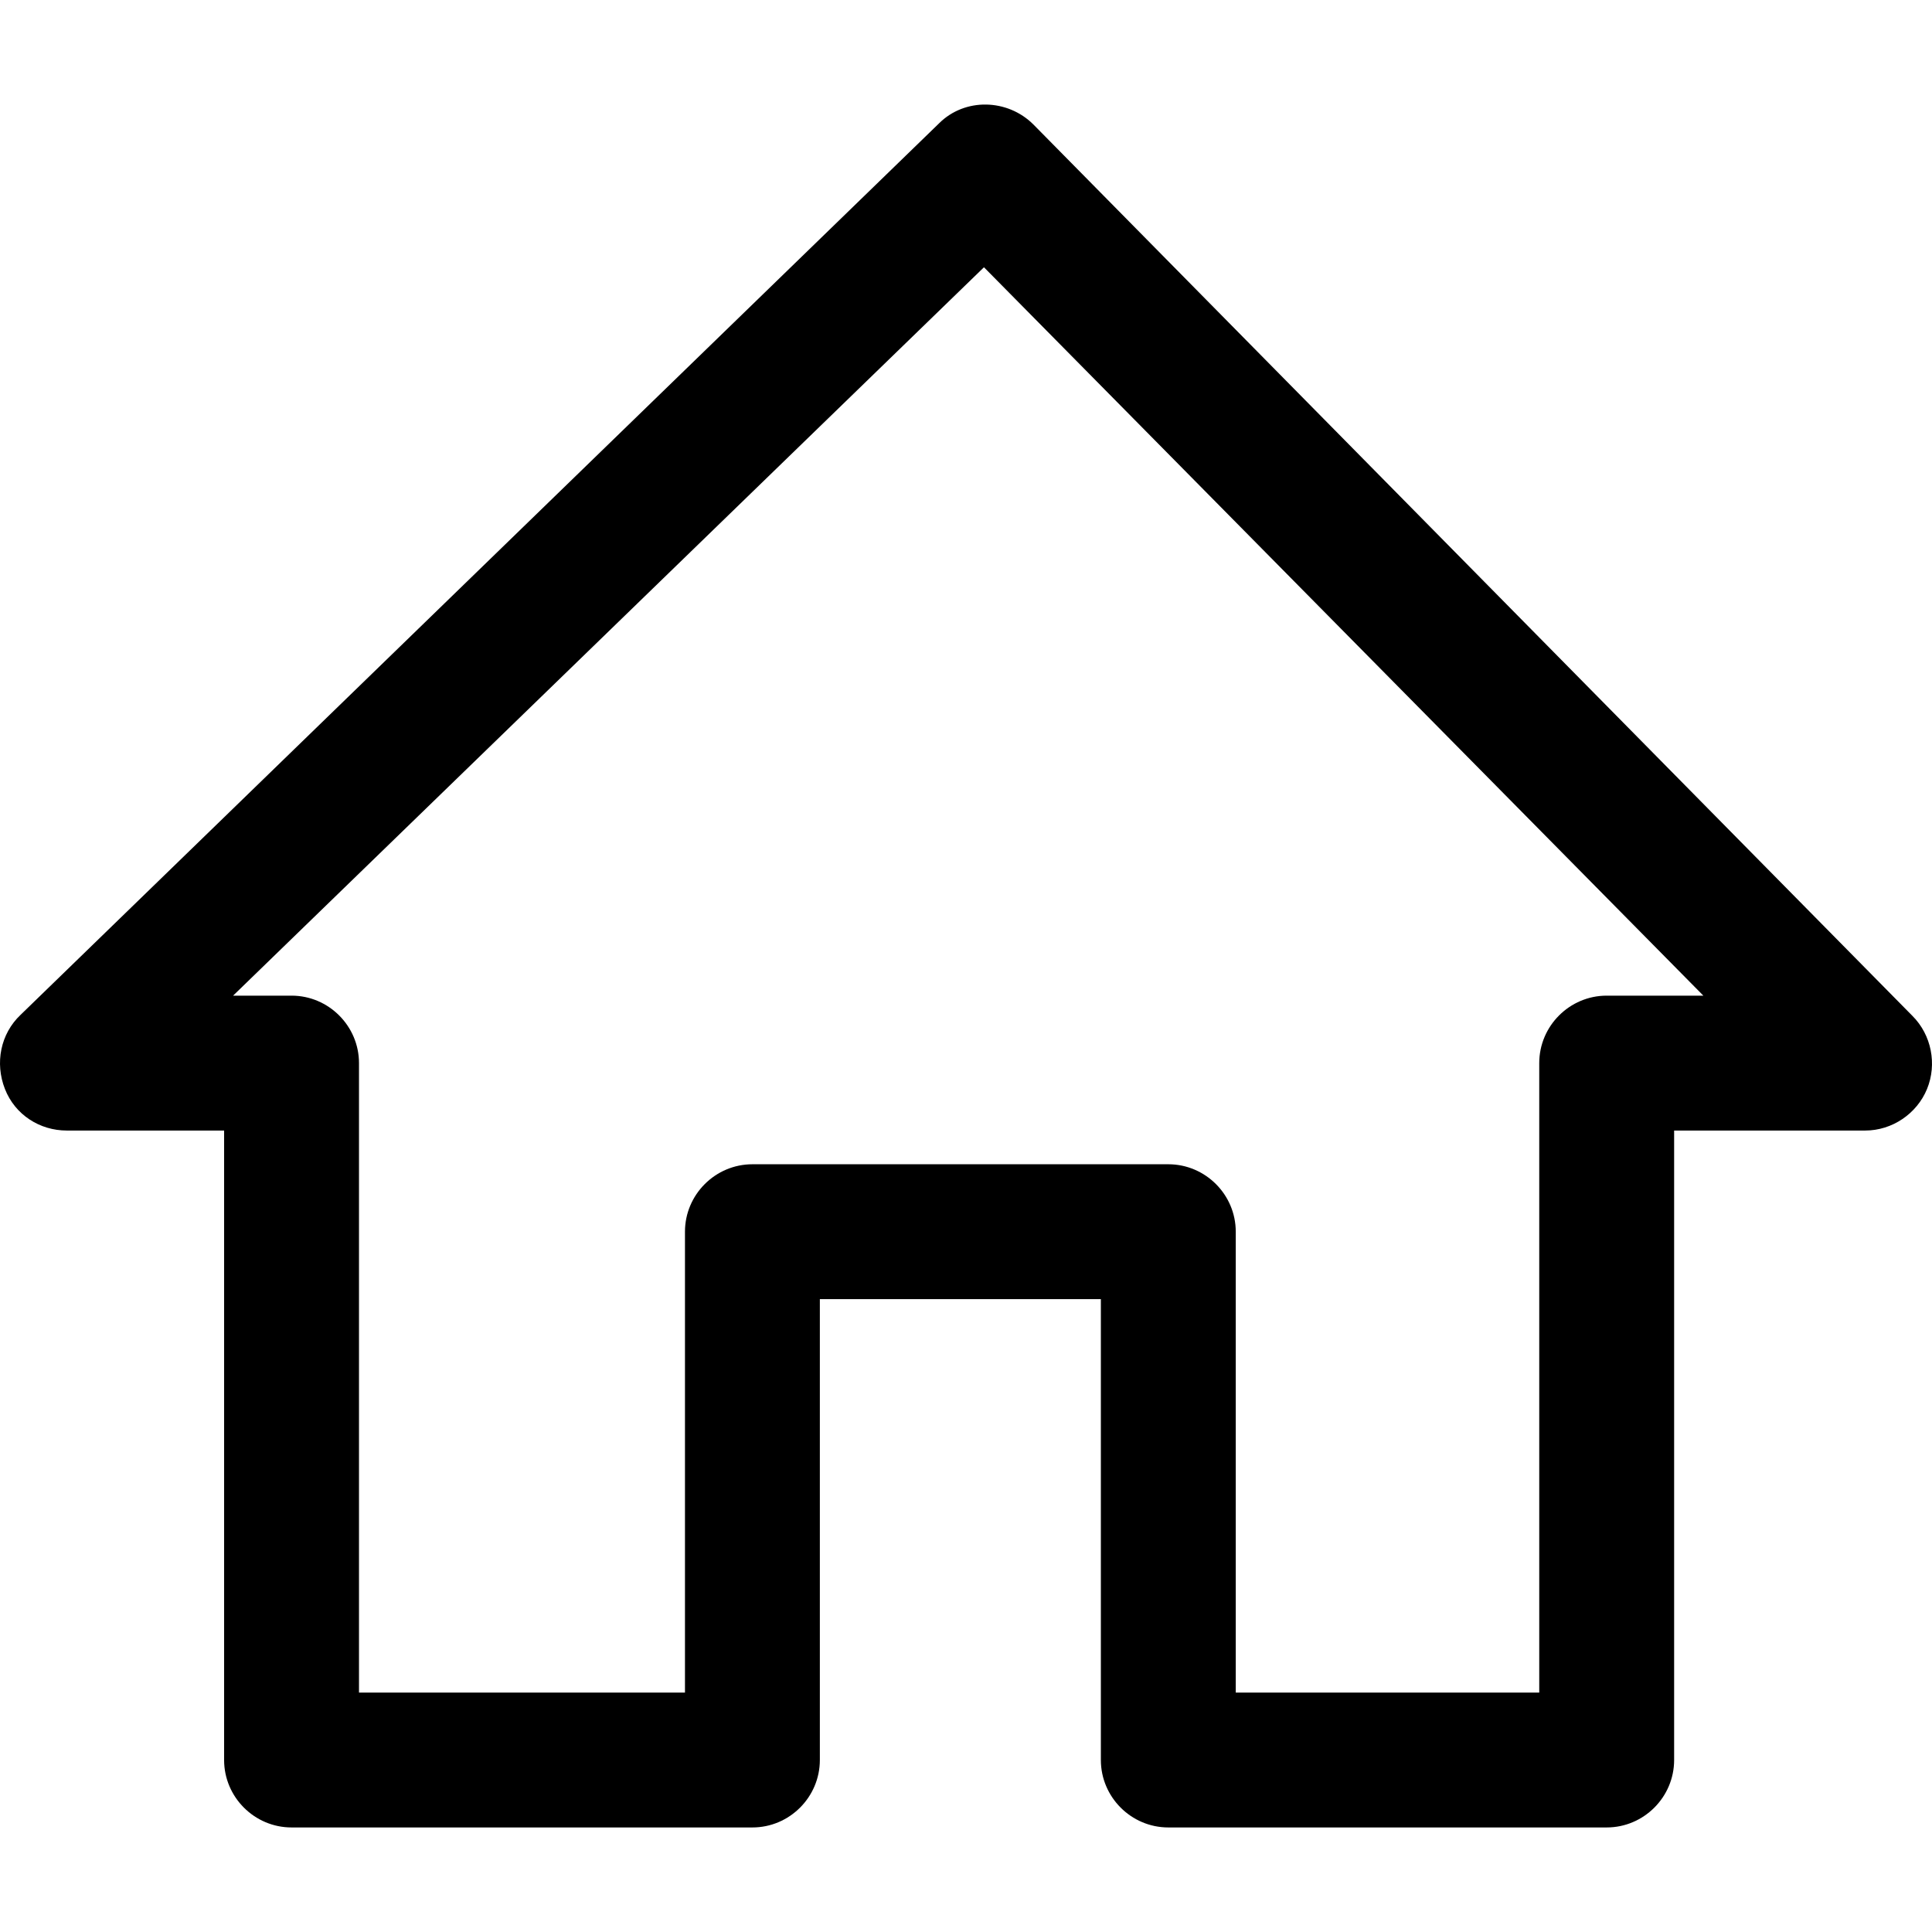
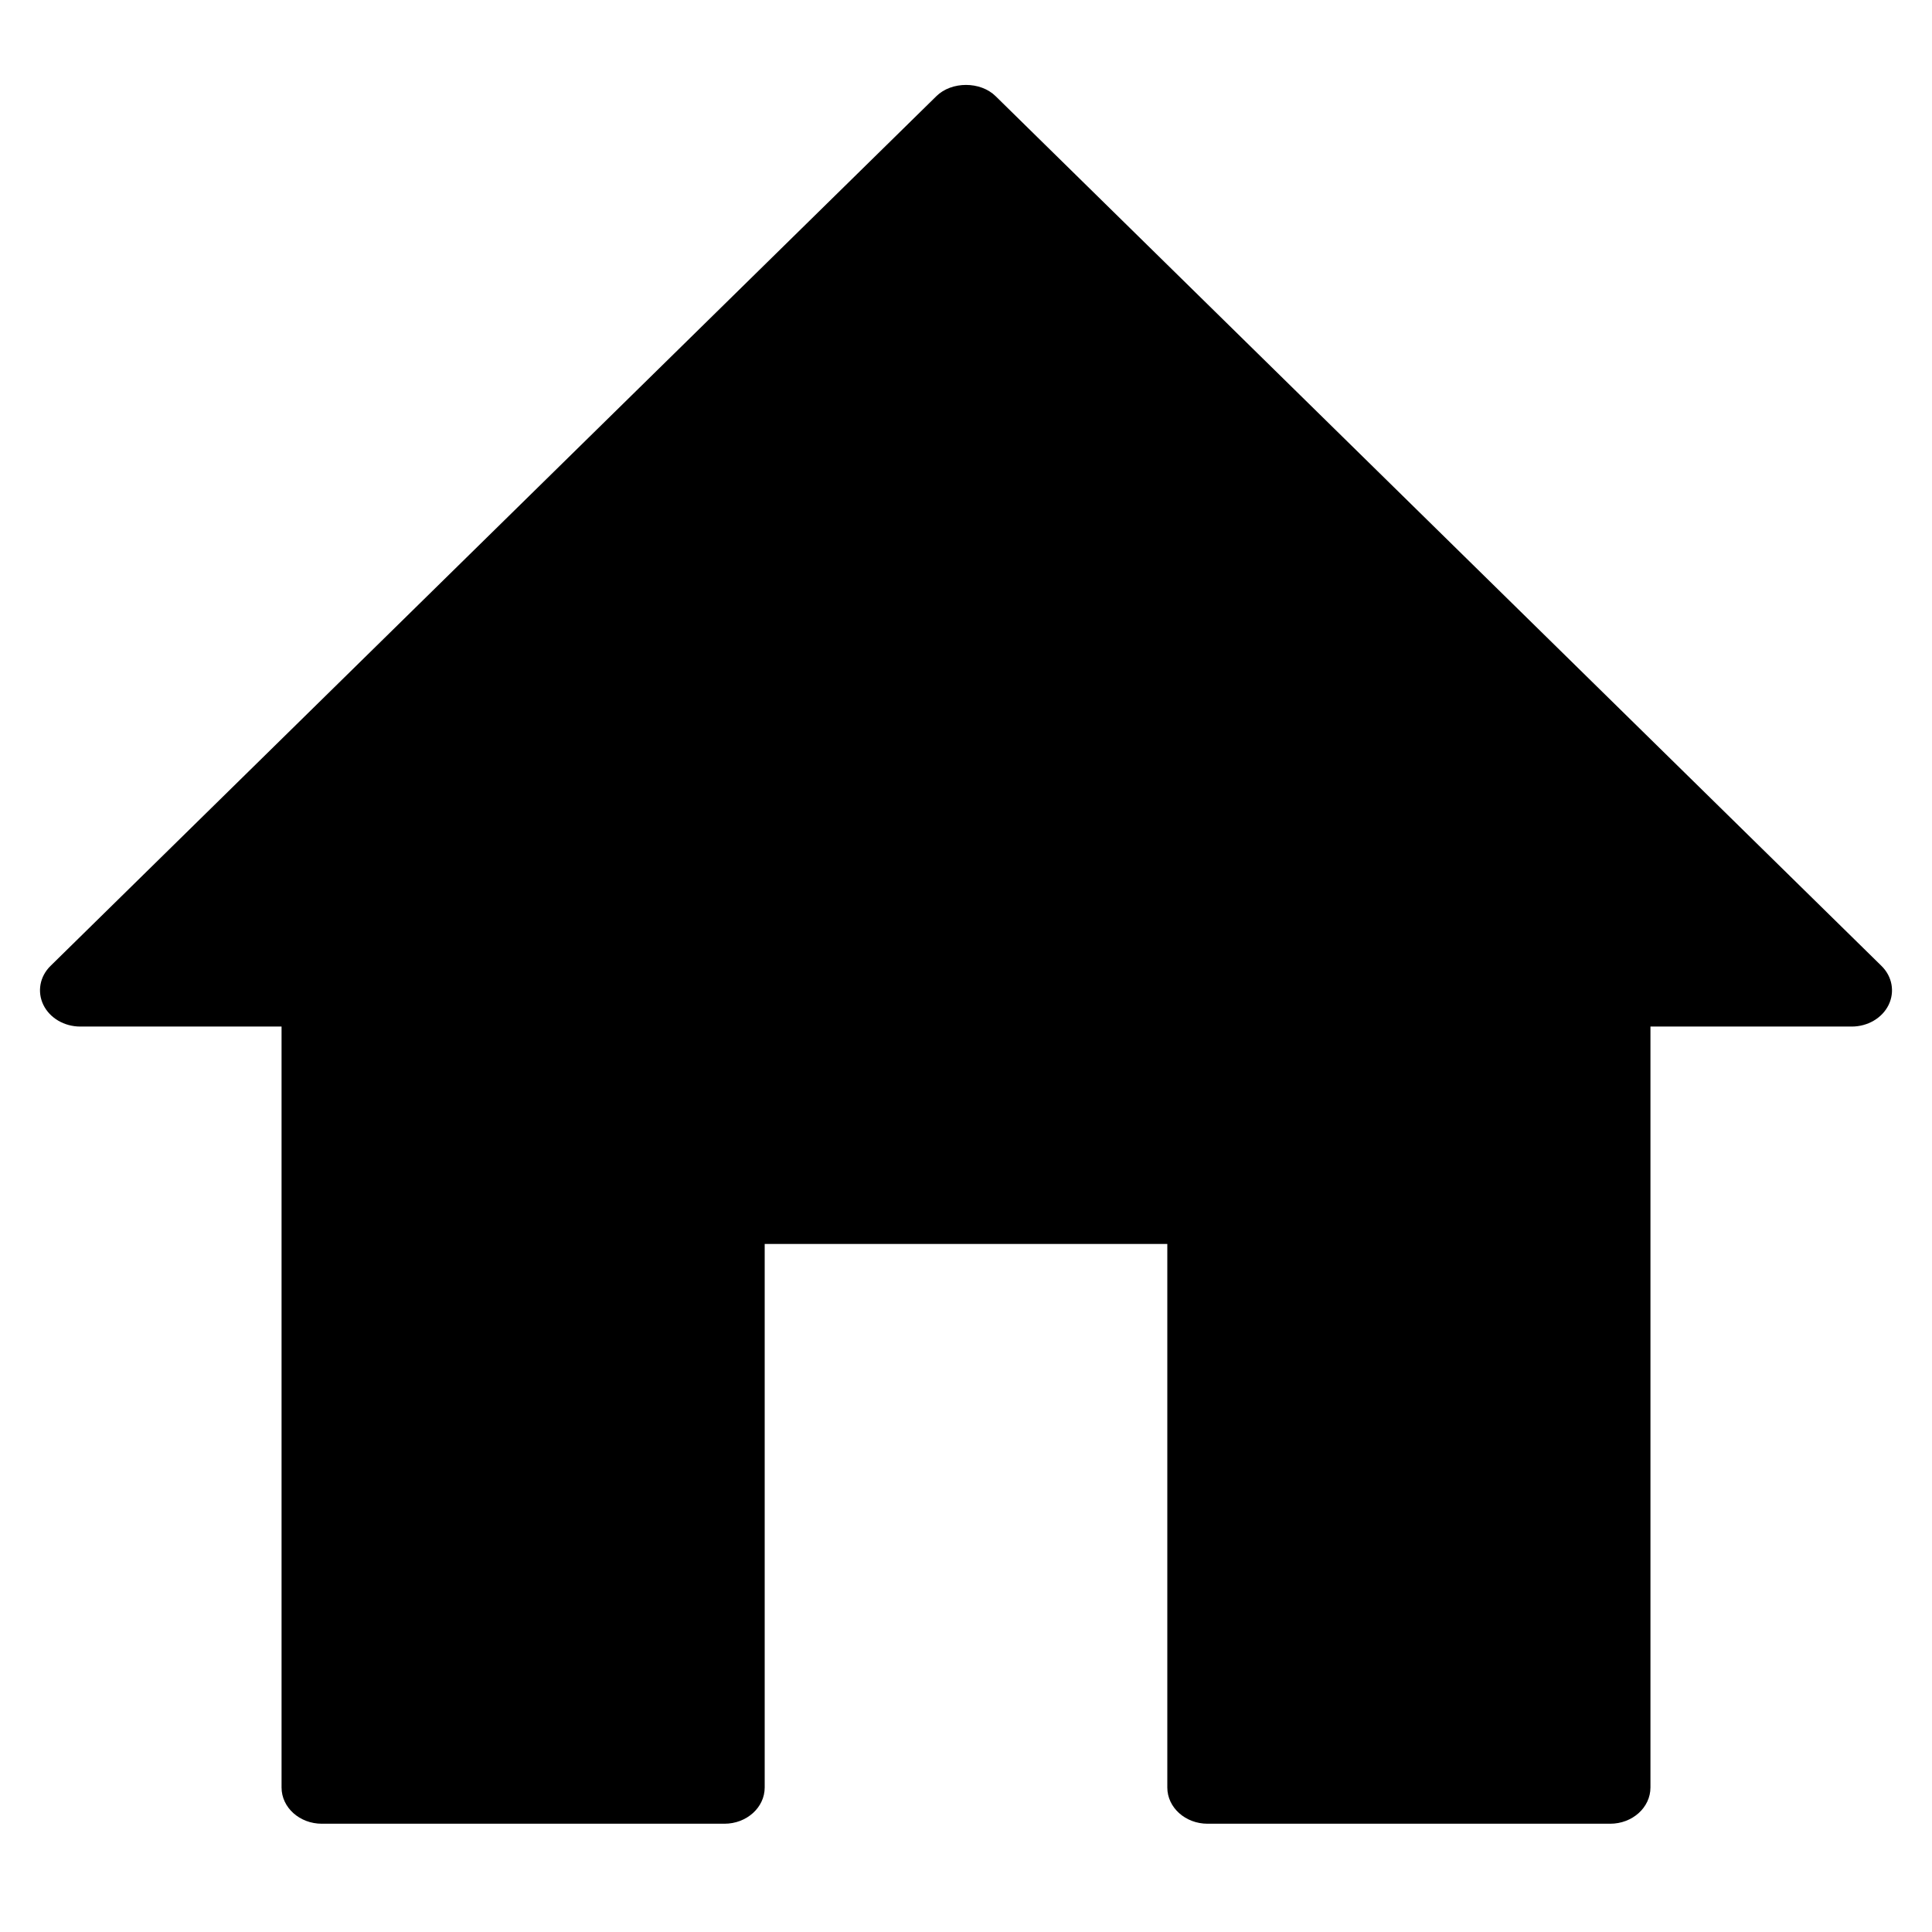
- <svg xmlns="http://www.w3.org/2000/svg" version="1.1" x="0px" y="0px" viewBox="0 0 486.988 486.988" style="enable-background:new 0 0 486.988 486.988;" xml:space="preserve">
+ <svg xmlns="http://www.w3.org/2000/svg" version="1.1" x="0px" y="0px" viewBox="0 0 511.856 511.856" style="enable-background:new 0 0 511.856 511.856;" xml:space="preserve">
  <g>
-     <g>
-       <path d="M16.822,284.968h39.667v158.667c0,9.35,7.65,17,17,17h116.167c9.35,0,17-7.65,17-17V327.468h70.833v116.167    c0,9.35,7.65,17,17,17h110.5c9.35,0,17-7.65,17-17V284.968h48.167c6.8,0,13.033-4.25,15.583-10.483    c2.55-6.233,1.133-13.6-3.683-18.417L260.489,31.385c-6.517-6.517-17.283-6.8-23.8-0.283L5.206,255.785    c-5.1,4.817-6.517,12.183-3.967,18.7C3.789,281.001,10.022,284.968,16.822,284.968z M248.022,67.368l181.333,183.6h-24.367    c-9.35,0-17,7.65-17,17v158.667h-76.5V310.468c0-9.35-7.65-17-17-17H189.656c-9.35,0-17,7.65-17,17v116.167H90.489V267.968    c0-9.35-7.65-17-17-17H58.756L248.022,67.368z" />
-     </g>
+     <path d="M498.445,259.312l-234.667-256c-4.032-4.416-11.669-4.416-15.701,0l-234.667,256c-2.88,3.115-3.605,7.637-1.92,11.499     c1.707,3.883,5.547,6.379,9.771,6.379h53.333v224c0,5.888,4.779,10.667,10.667,10.667h106.667c5.888,0,10.667-4.779,10.667-10.667     v-160h106.667v160c0,5.888,4.779,10.667,10.667,10.667h106.667c5.888,0,10.667-4.779,10.667-10.667v-224h53.333     c4.224,0,8.064-2.496,9.771-6.379C502.051,266.949,501.325,262.427,498.445,259.312z" transform="scale(1, 0.9), translate(0, 25)" />
  </g>
-   <g>
- </g>
-   <g>
- </g>
-   <g>
- </g>
-   <g>
- </g>
-   <g>
- </g>
-   <g>
- </g>
-   <g>
- </g>
-   <g>
- </g>
-   <g>
- </g>
-   <g>
- </g>
-   <g>
- </g>
-   <g>
- </g>
-   <g>
- </g>
-   <g>
- </g>
-   <g>
- </g>
</svg>
